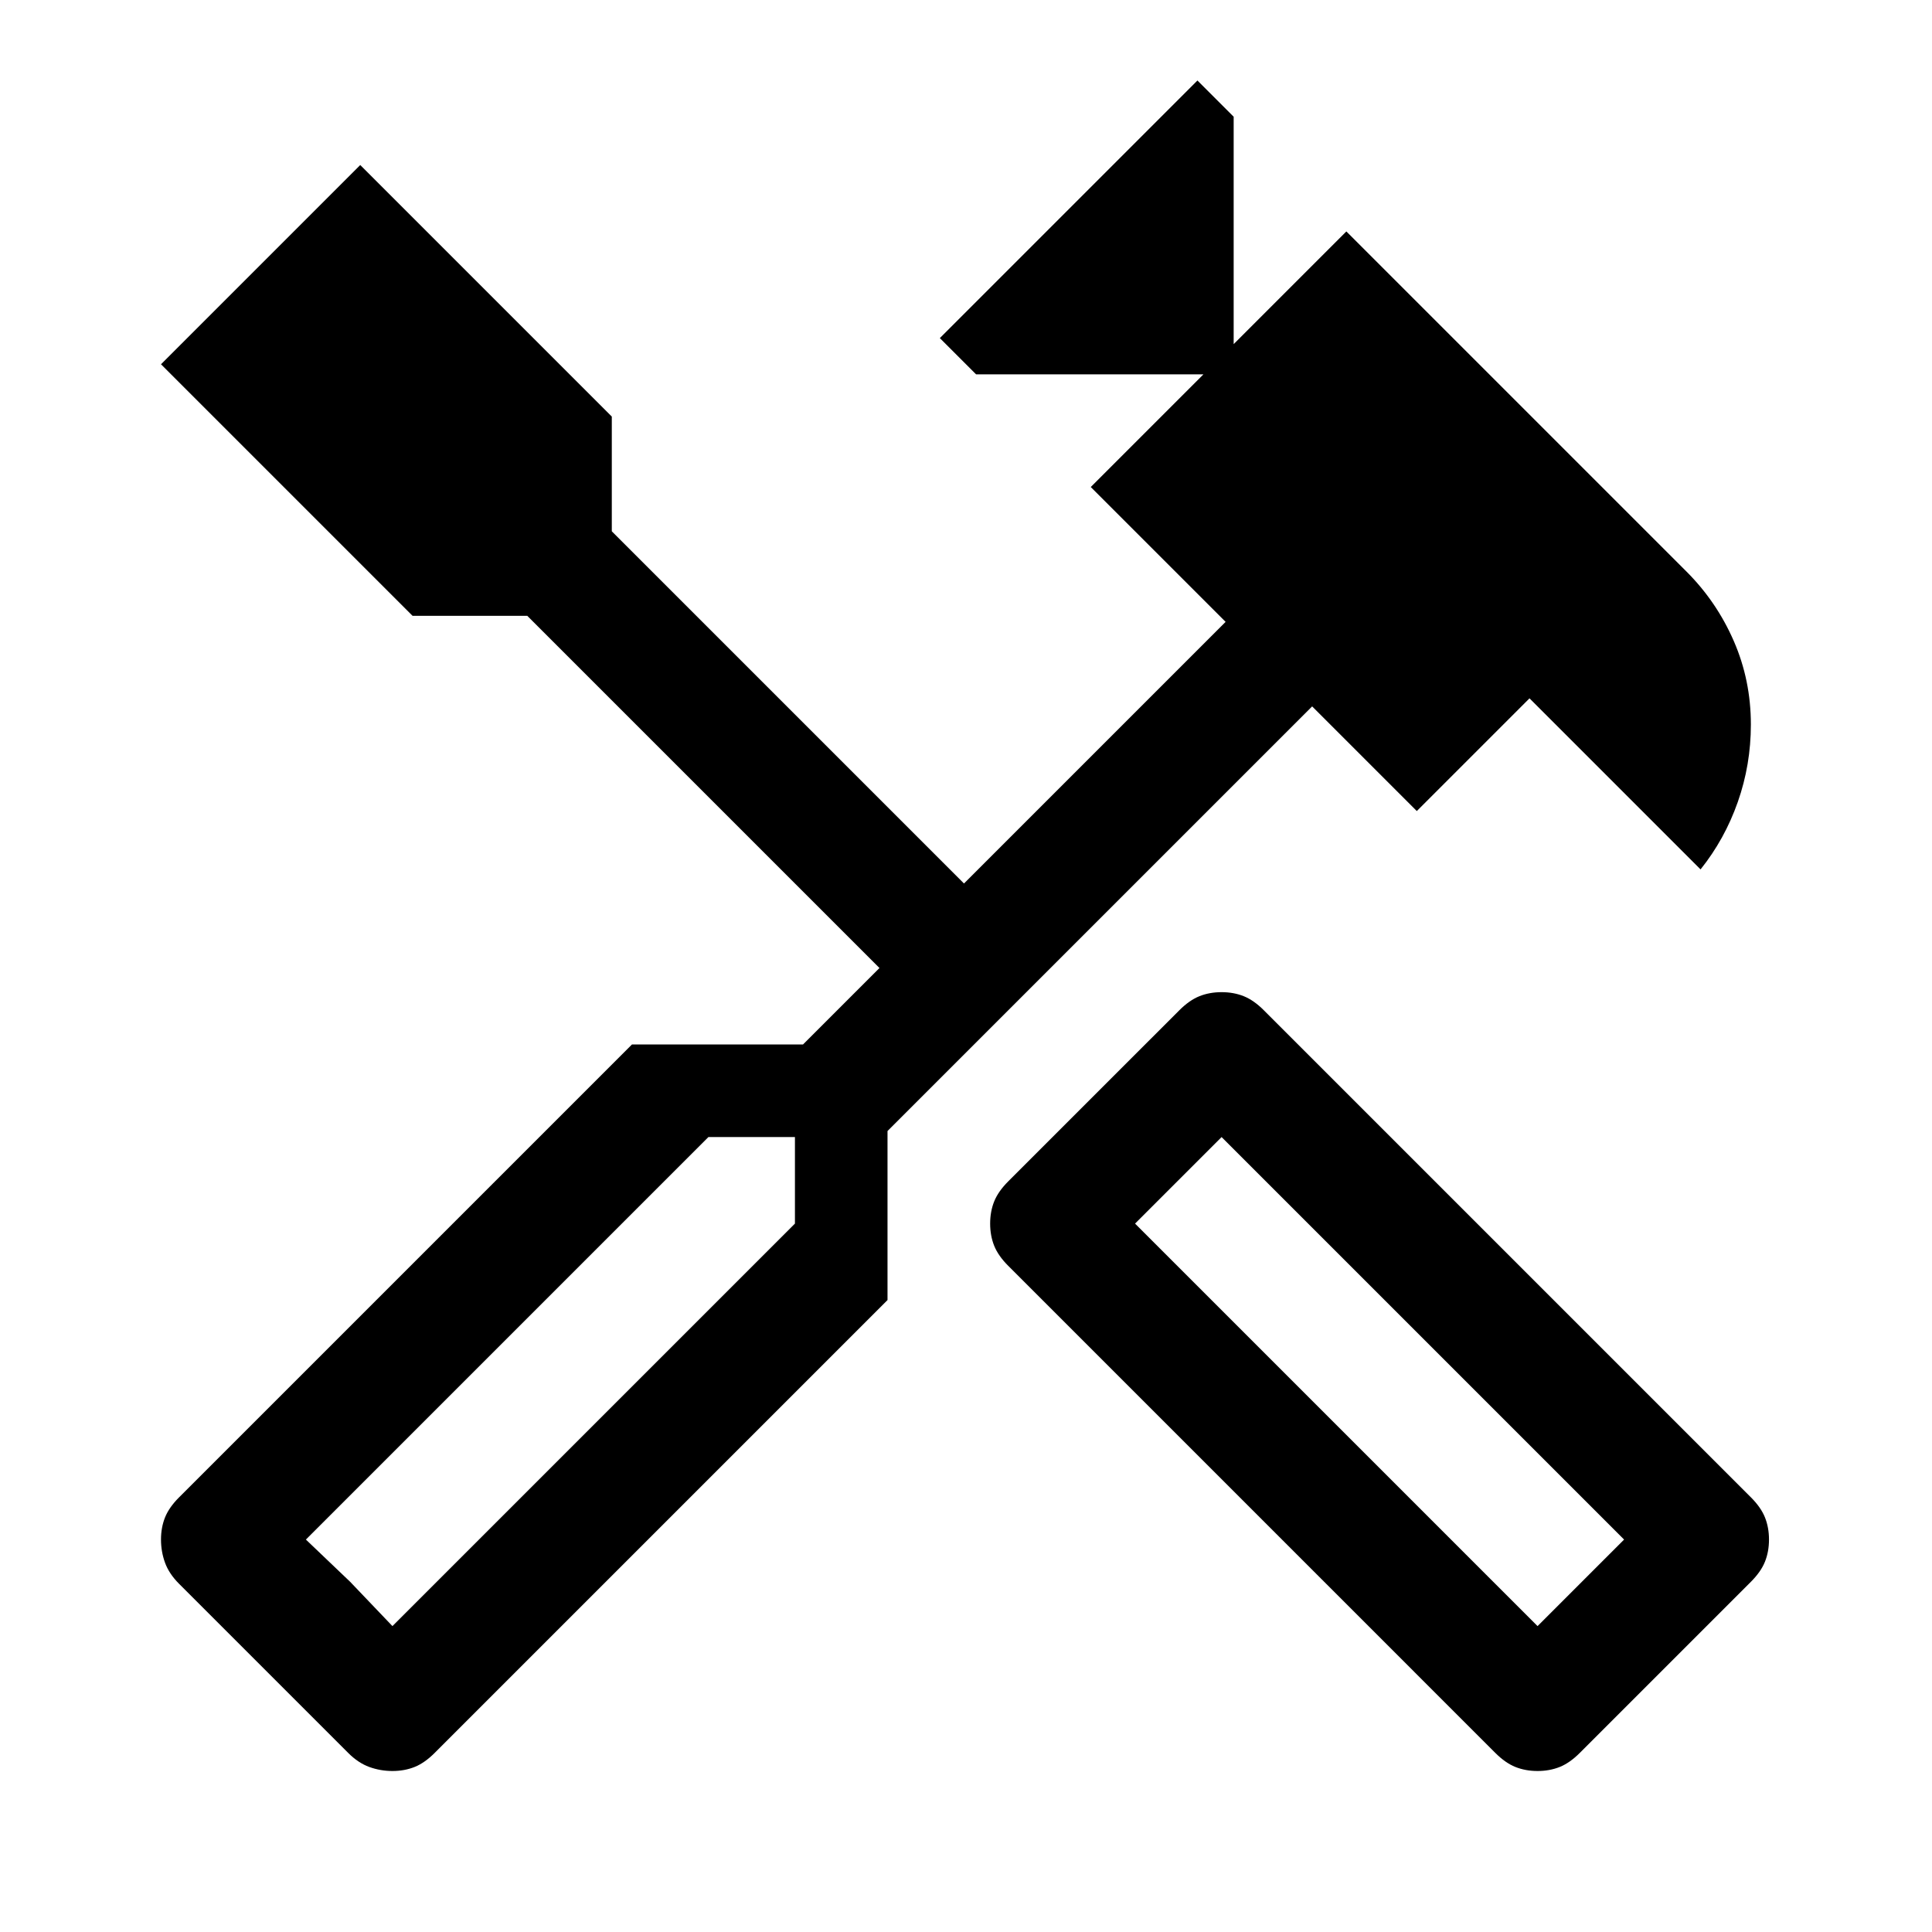
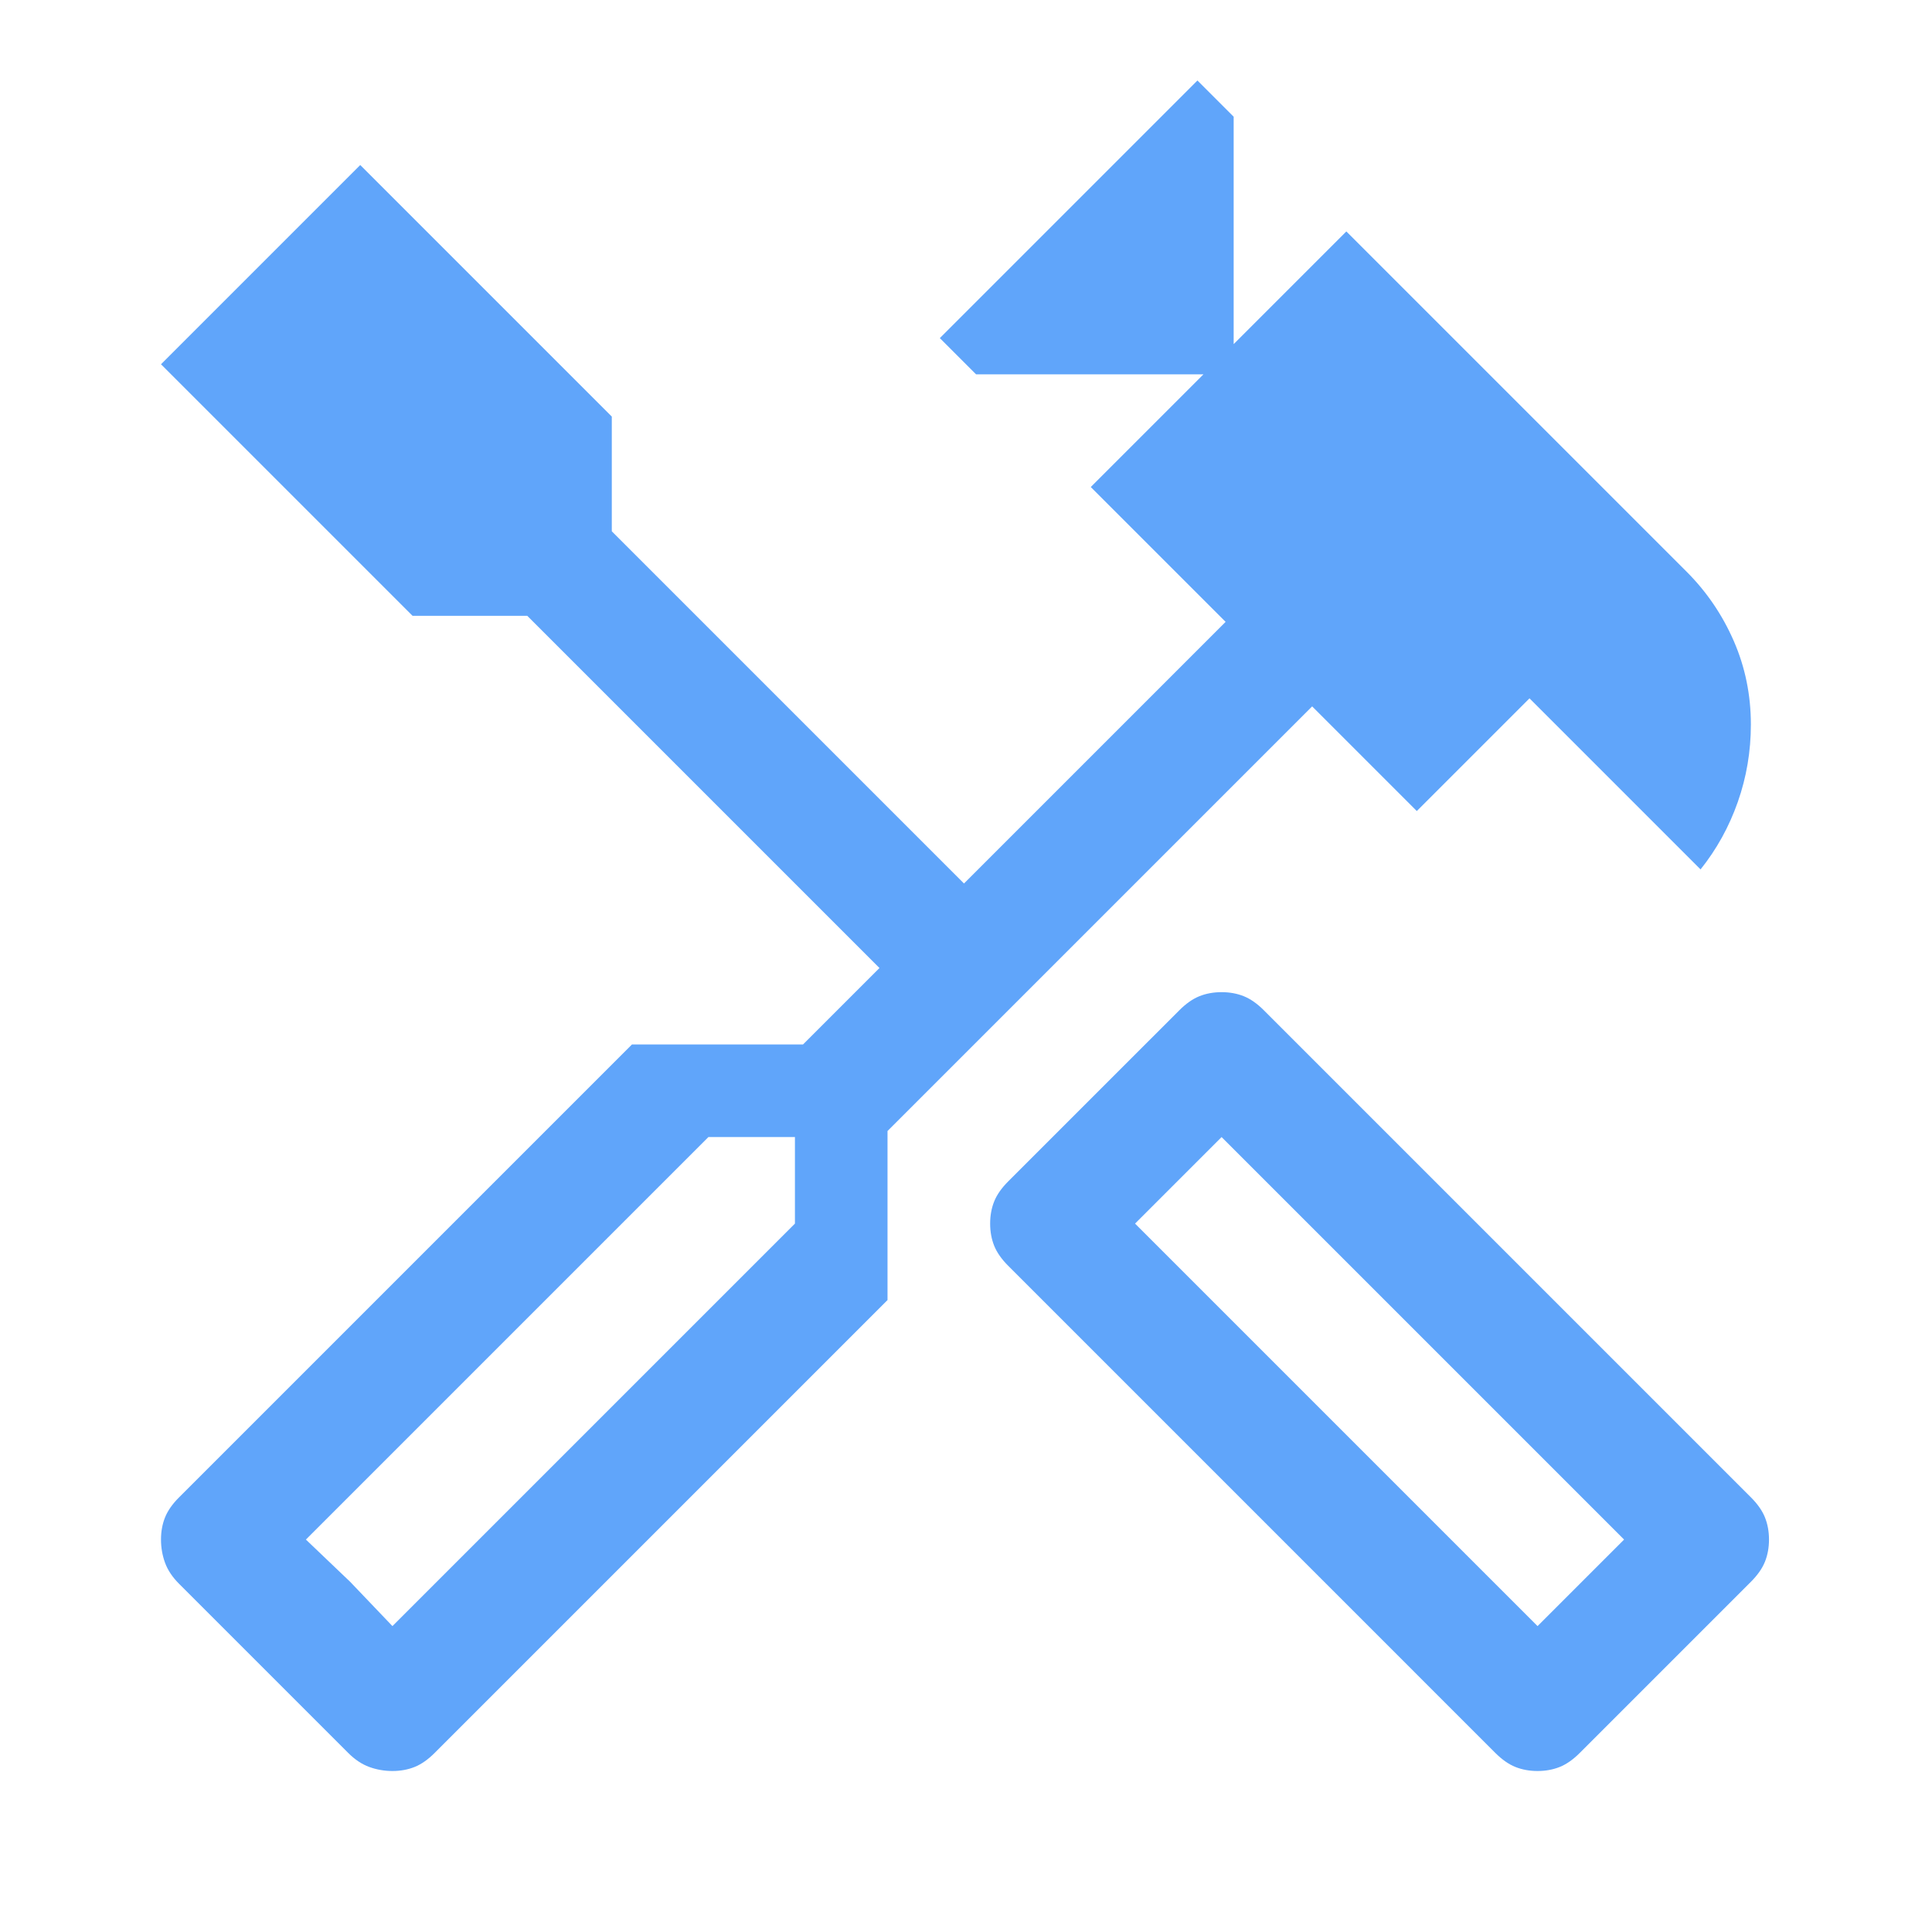
- <svg xmlns="http://www.w3.org/2000/svg" height="48px" viewBox="0 -960 960 960" width="48px" fill="#000000">
+ <svg xmlns="http://www.w3.org/2000/svg" height="48px" viewBox="0 -960 960 960" width="48px" fill="#60A5FA">
  <path d="M753-82q-5-2-10-7L501-331q-5-5-7-10t-2-11q0-6 2-11t7-10l85-85q5-5 10-7t11-2q6 0 11 2t10 7l242 242q5 5 7 10t2 11q0 6-2 11t-7 10l-85 85q-5 5-10 7t-11 2q-6 0-11-2Zm11-70 43-43-200-200-43 43 200 200ZM183.5-82q-5.5-2-10.5-7l-84-84q-5-5-7-10.5T80-195q0-6 2-11t7-10l225-225h85l38-38-175-175h-57L80-779l99-99 125 125v57l175 175 130-130-67-67 56-56H485l-18-18 128-128 18 18v113l56-56 169 169q15 15 23.5 34.5T870-600q0 20-6.5 38.5T845-528l-85-85-56 56-52-52-211 211v84L216-89q-5 5-10 7t-11 2q-6 0-11.5-2Zm11.5-70 200-200v-43h-43L152-195l43 43Zm0 0-43-43 22 21 21 22Zm569 0 43-43-43 43Z" />
</svg>
